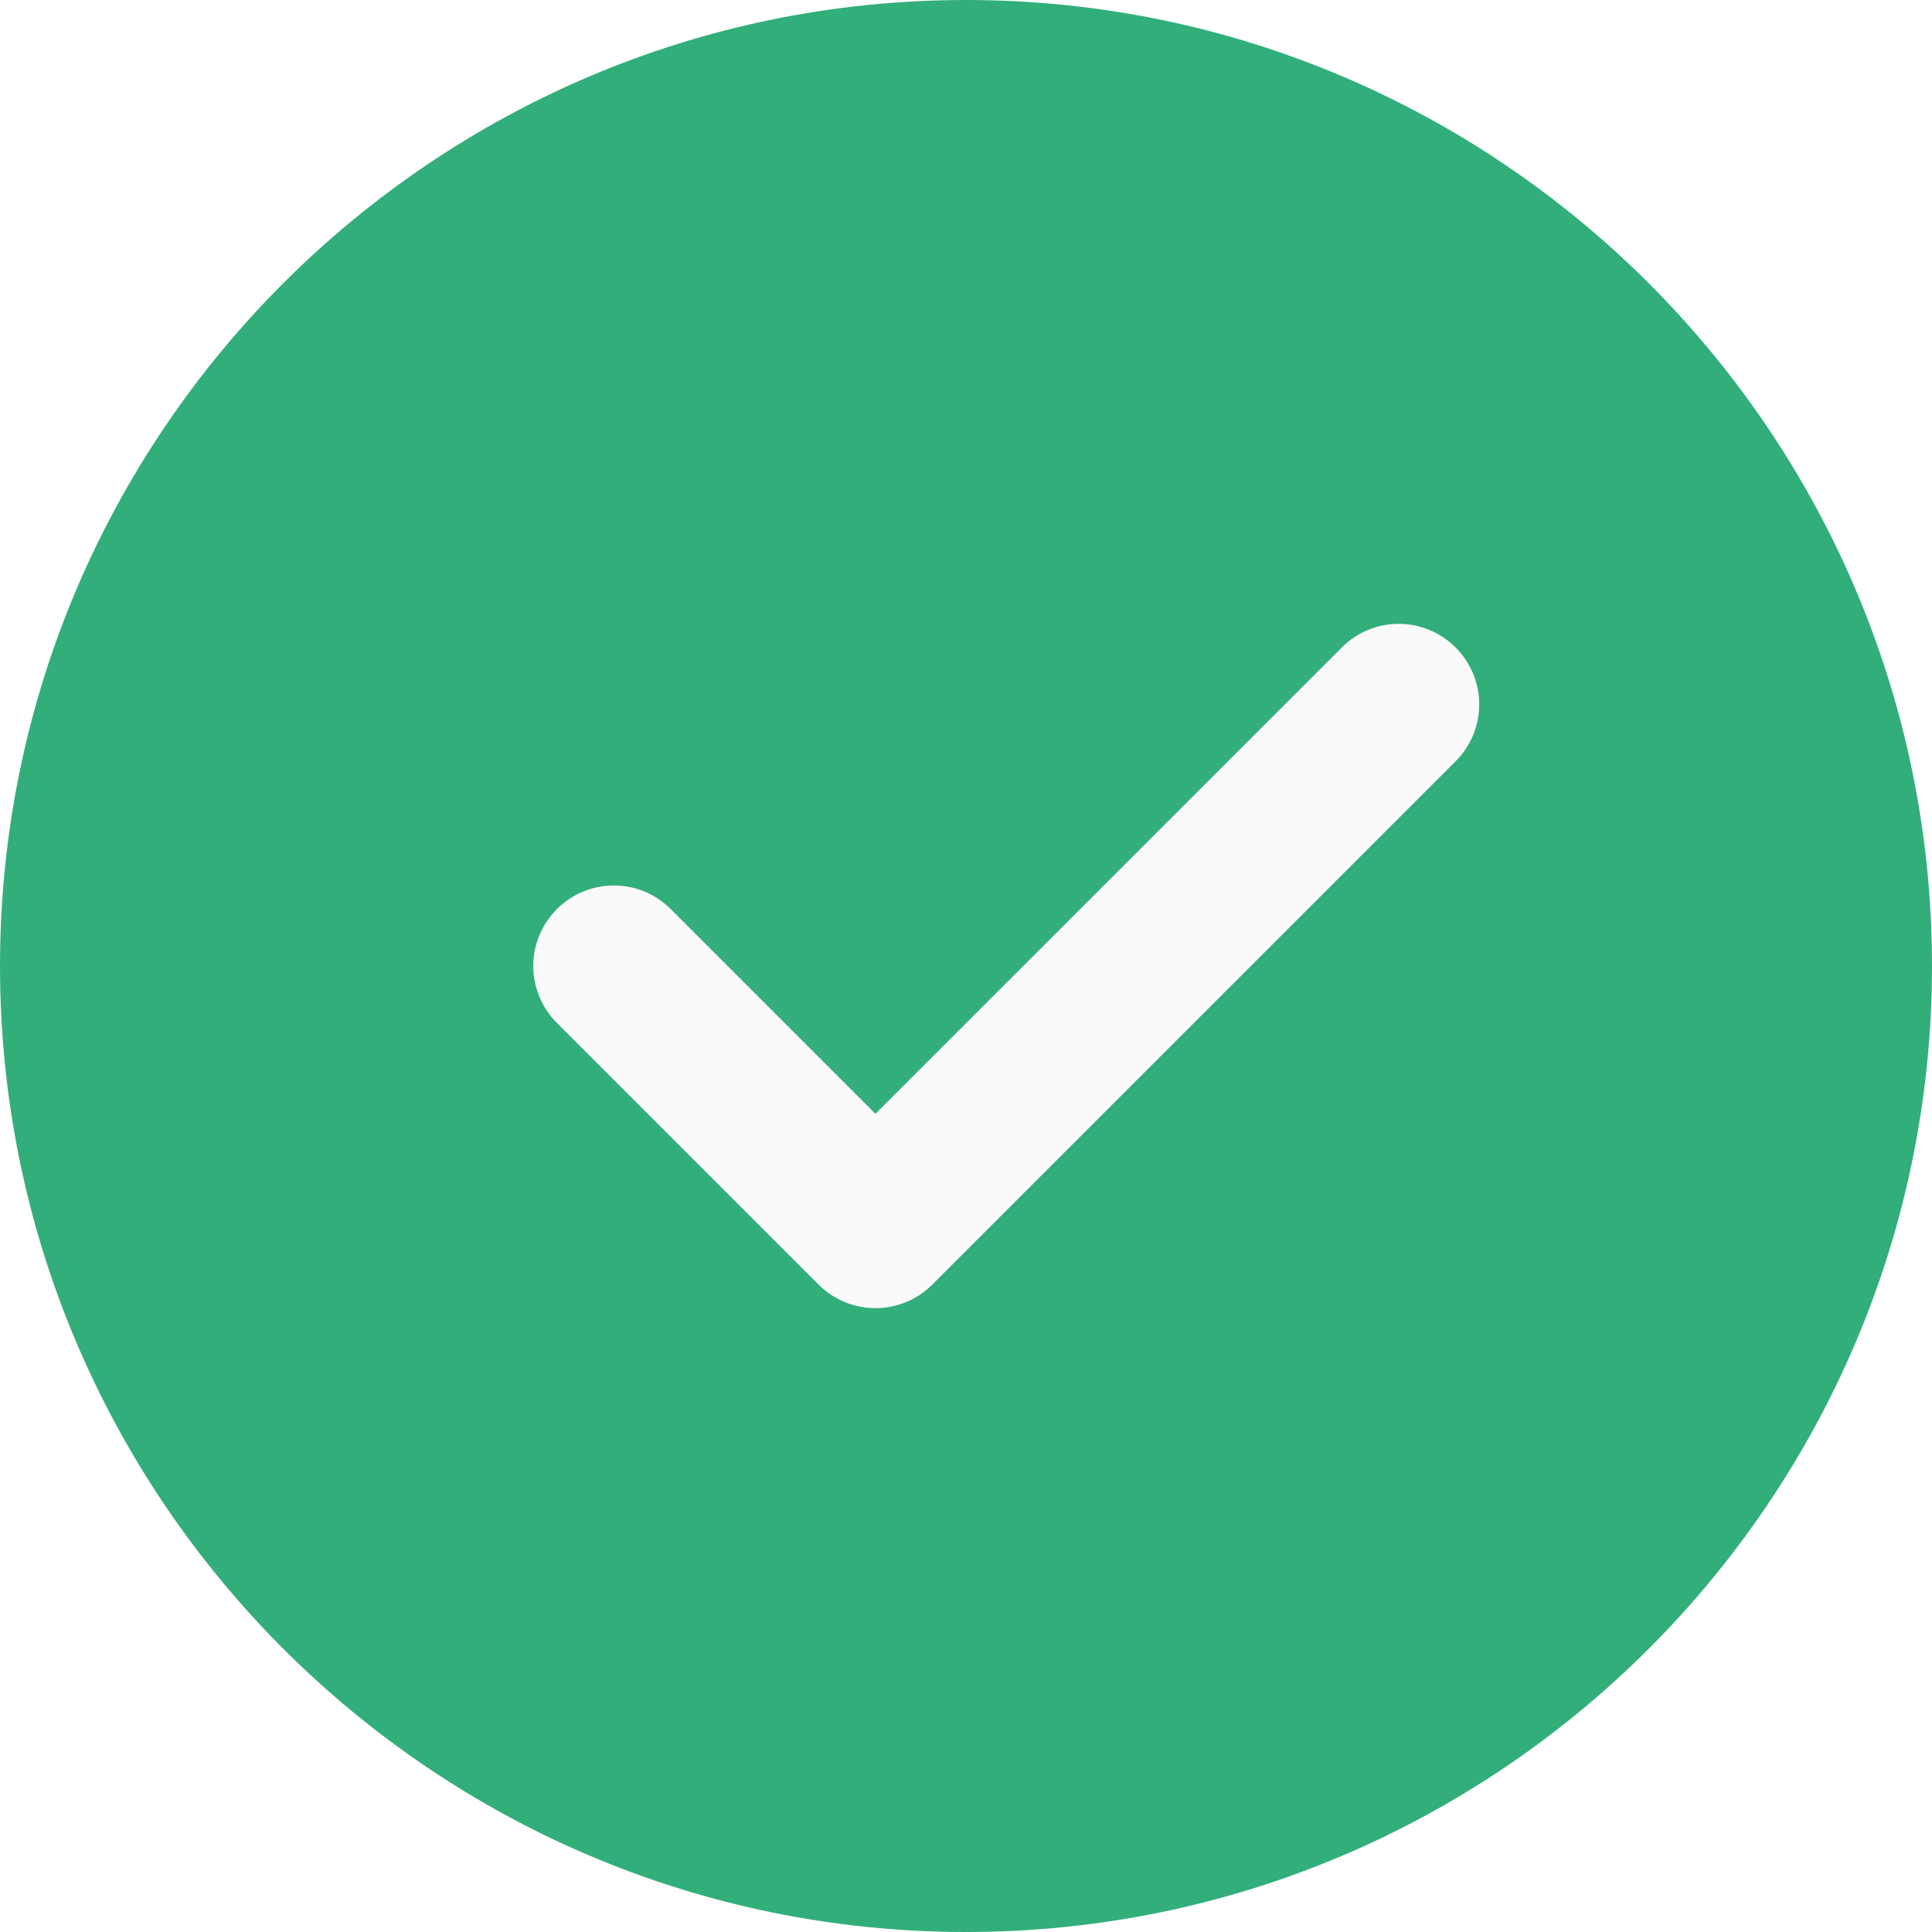
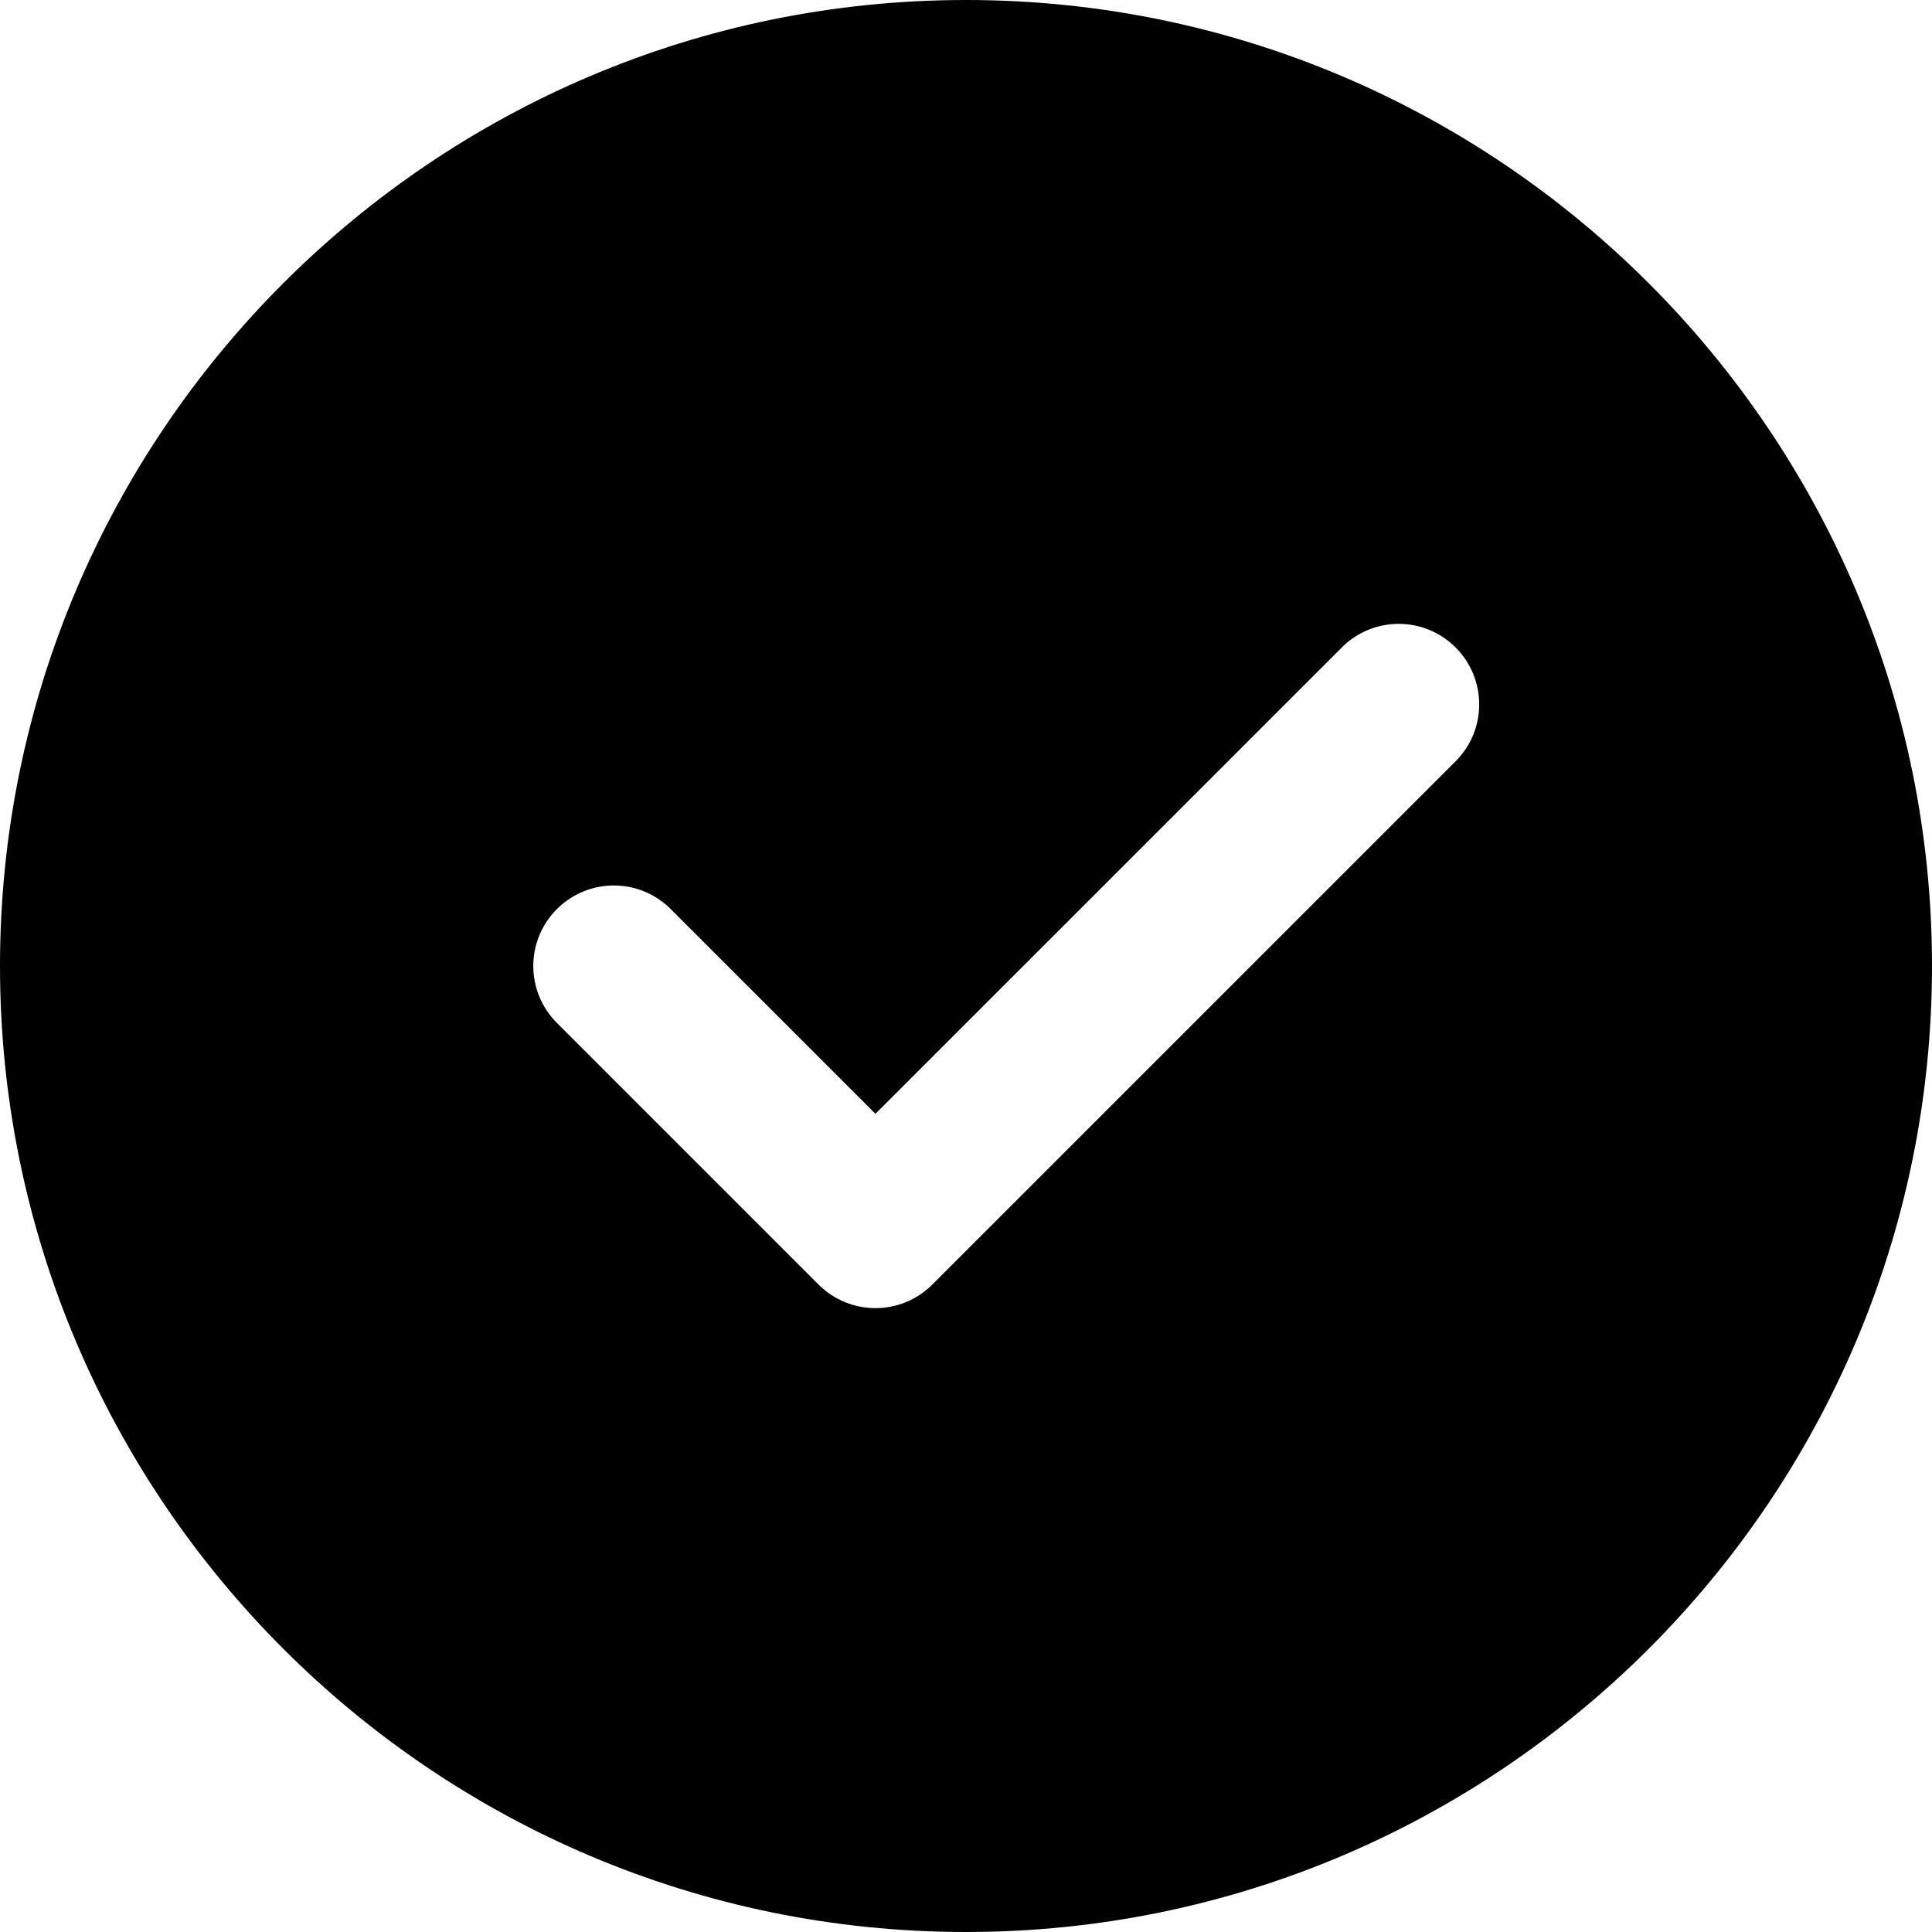
- <svg xmlns="http://www.w3.org/2000/svg" version="1.1" width="512" height="512" x="0" y="0" viewBox="0 0 512 512" style="enable-background:new 0 0 512 512" xml:space="preserve">
-   <g>
-     <path d="m256 0c-141.164 0-256 114.836-256 256s114.836 256 256 256 256-114.836 256-256-114.836-256-256-256zm0 0" fill="#32ae7a" data-original="#2196f3" />
-     <path d="m385.75 201.75-138.668 138.664c-4.16 4.16-9.621 6.254-15.082 6.254s-10.922-2.094-15.082-6.254l-69.332-69.332c-8.344-8.34-8.344-21.824 0-30.164 8.34-8.344 21.82-8.344 30.164 0l54.25 54.25 123.586-123.582c8.34-8.344 21.82-8.344 30.164 0 8.34 8.34 8.34 21.82 0 30.164zm0 0" fill="#fafafa" data-original="#fafafa" />
-   </g>
+ <svg xmlns="http://www.w3.org/2000/svg" height="512pt" viewBox="0 0 512 512" width="512pt">
+   <path d="m256 0c-141.164 0-256 114.836-256 256s114.836 256 256 256 256-114.836 256-256-114.836-256-256-256zm129.75 201.75-138.668 138.664c-4.16 4.16-9.621 6.254-15.082 6.254s-10.922-2.094-15.082-6.254l-69.332-69.332c-8.344-8.34-8.344-21.824 0-30.164 8.34-8.344 21.82-8.344 30.164 0l54.25 54.25 123.586-123.582c8.34-8.344 21.82-8.344 30.164 0 8.34 8.34 8.34 21.82 0 30.164zm0 0" />
</svg>
